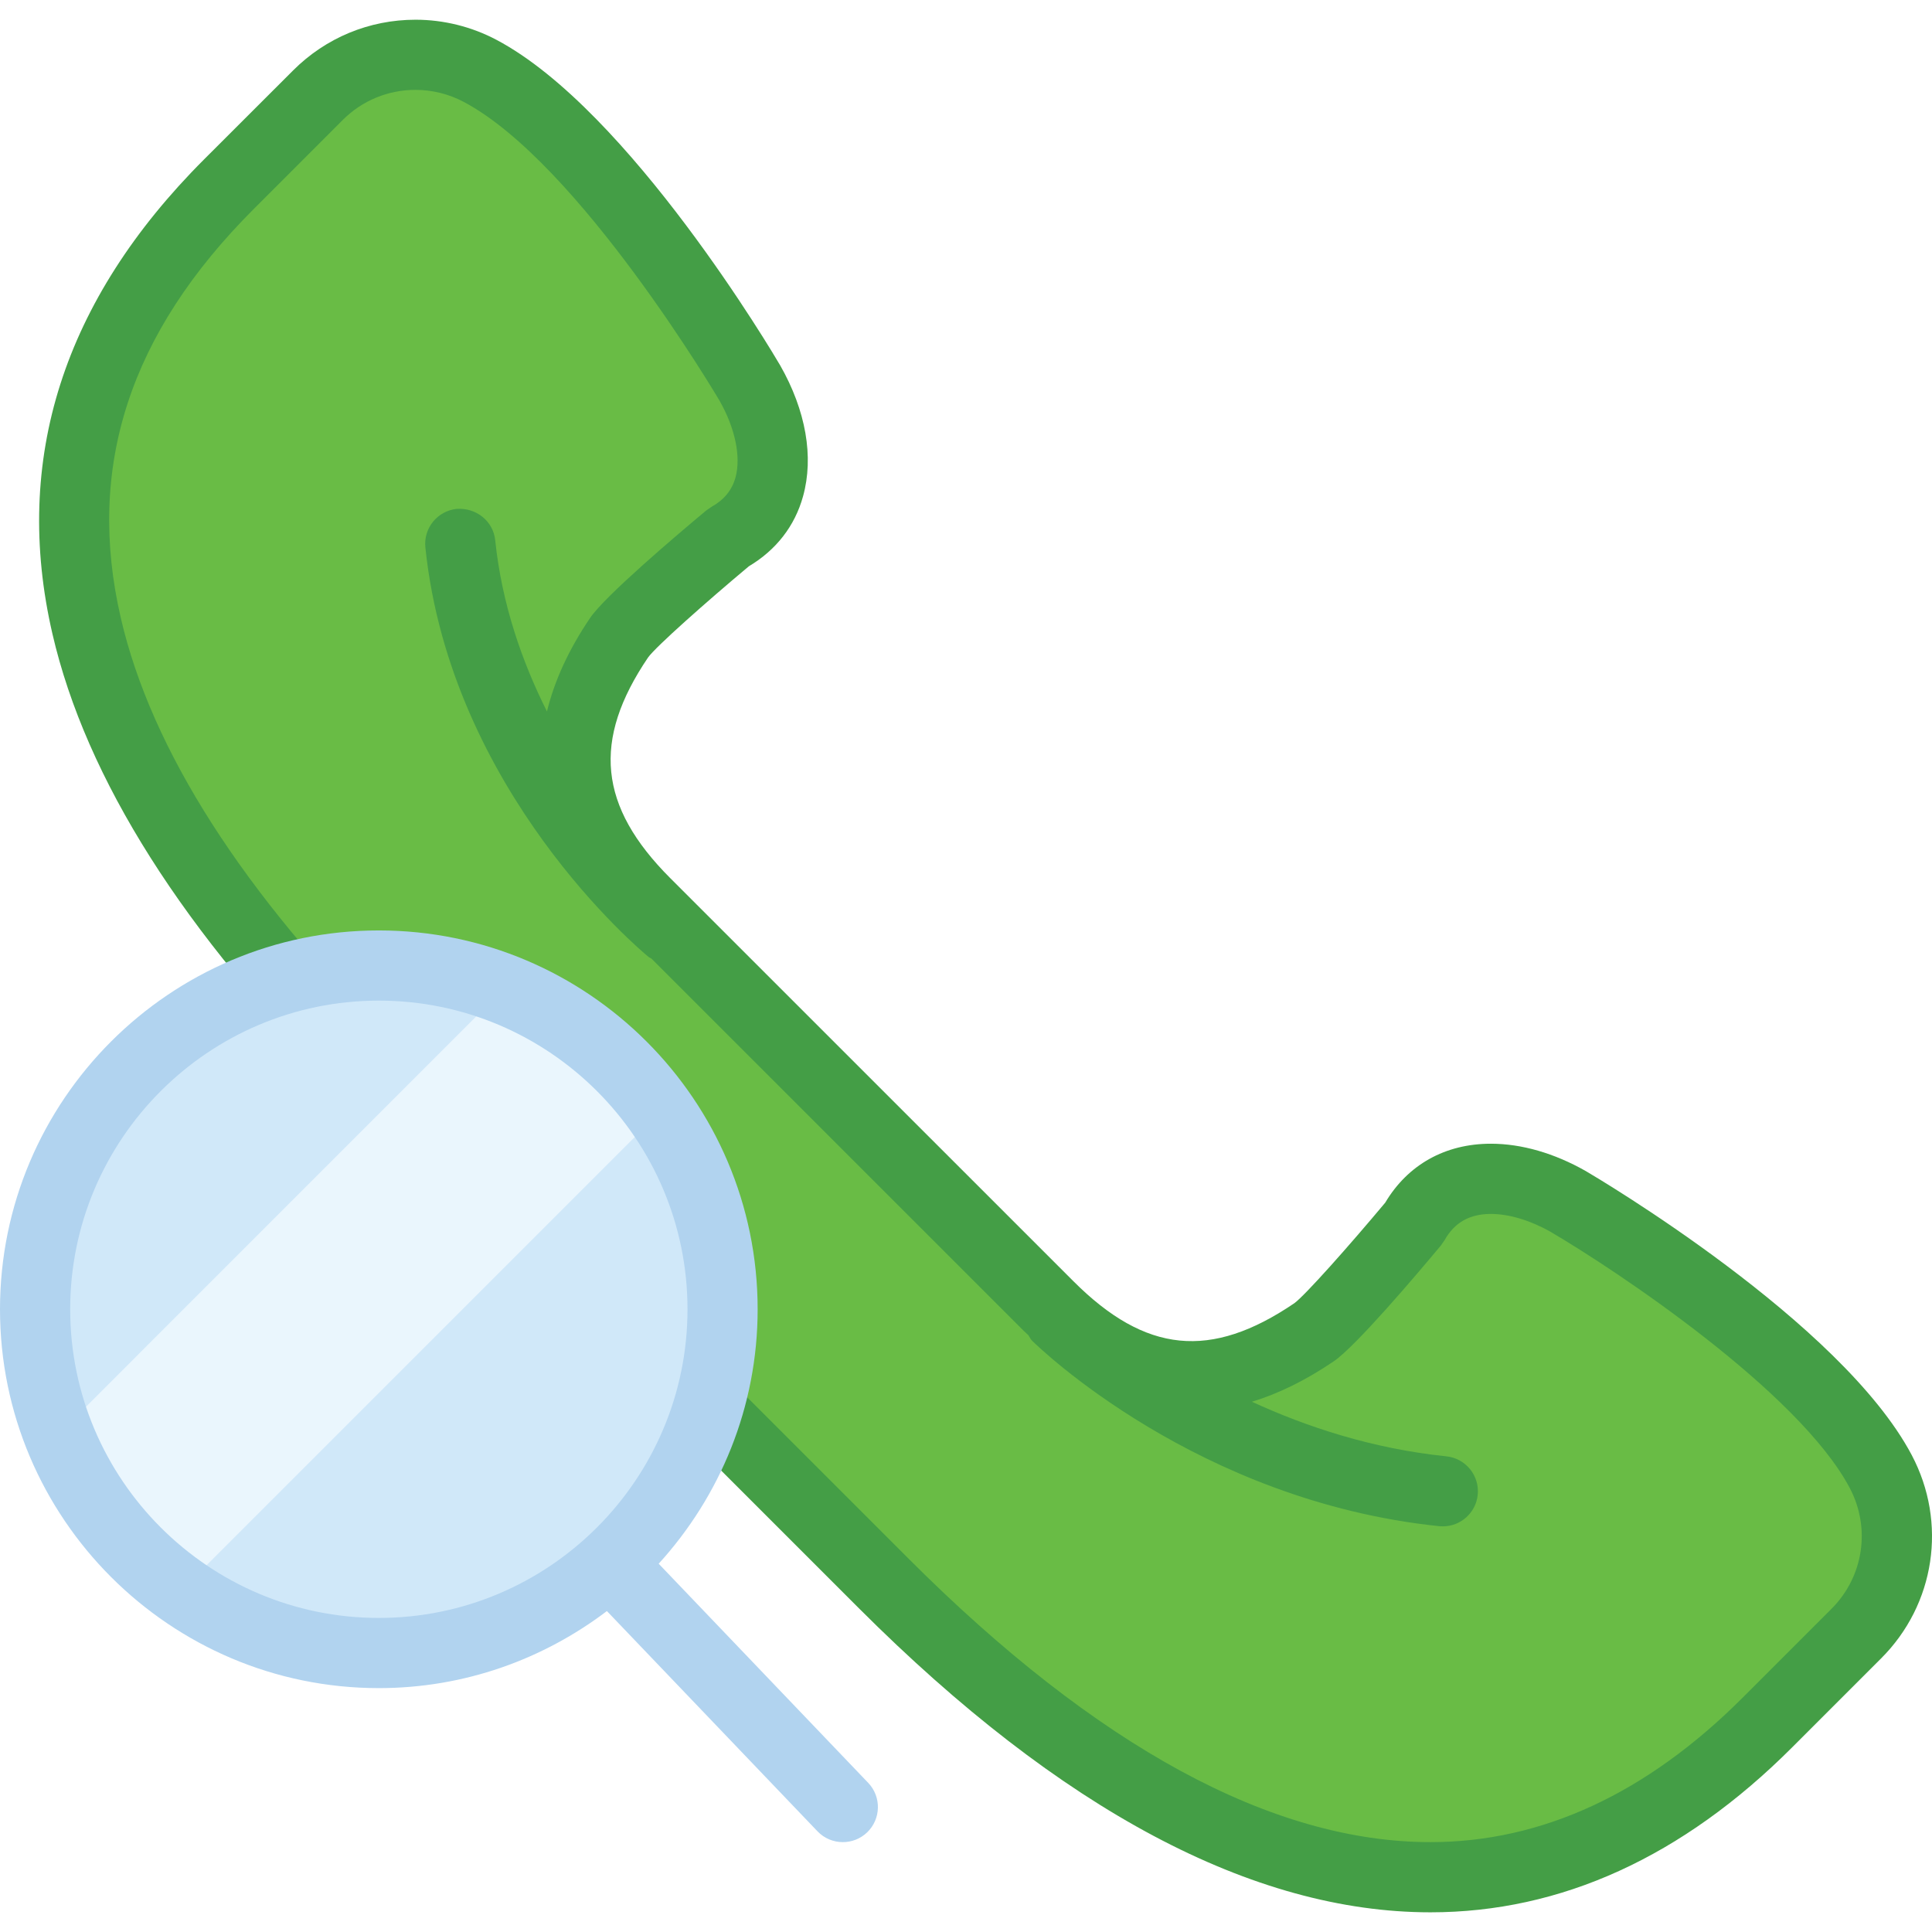
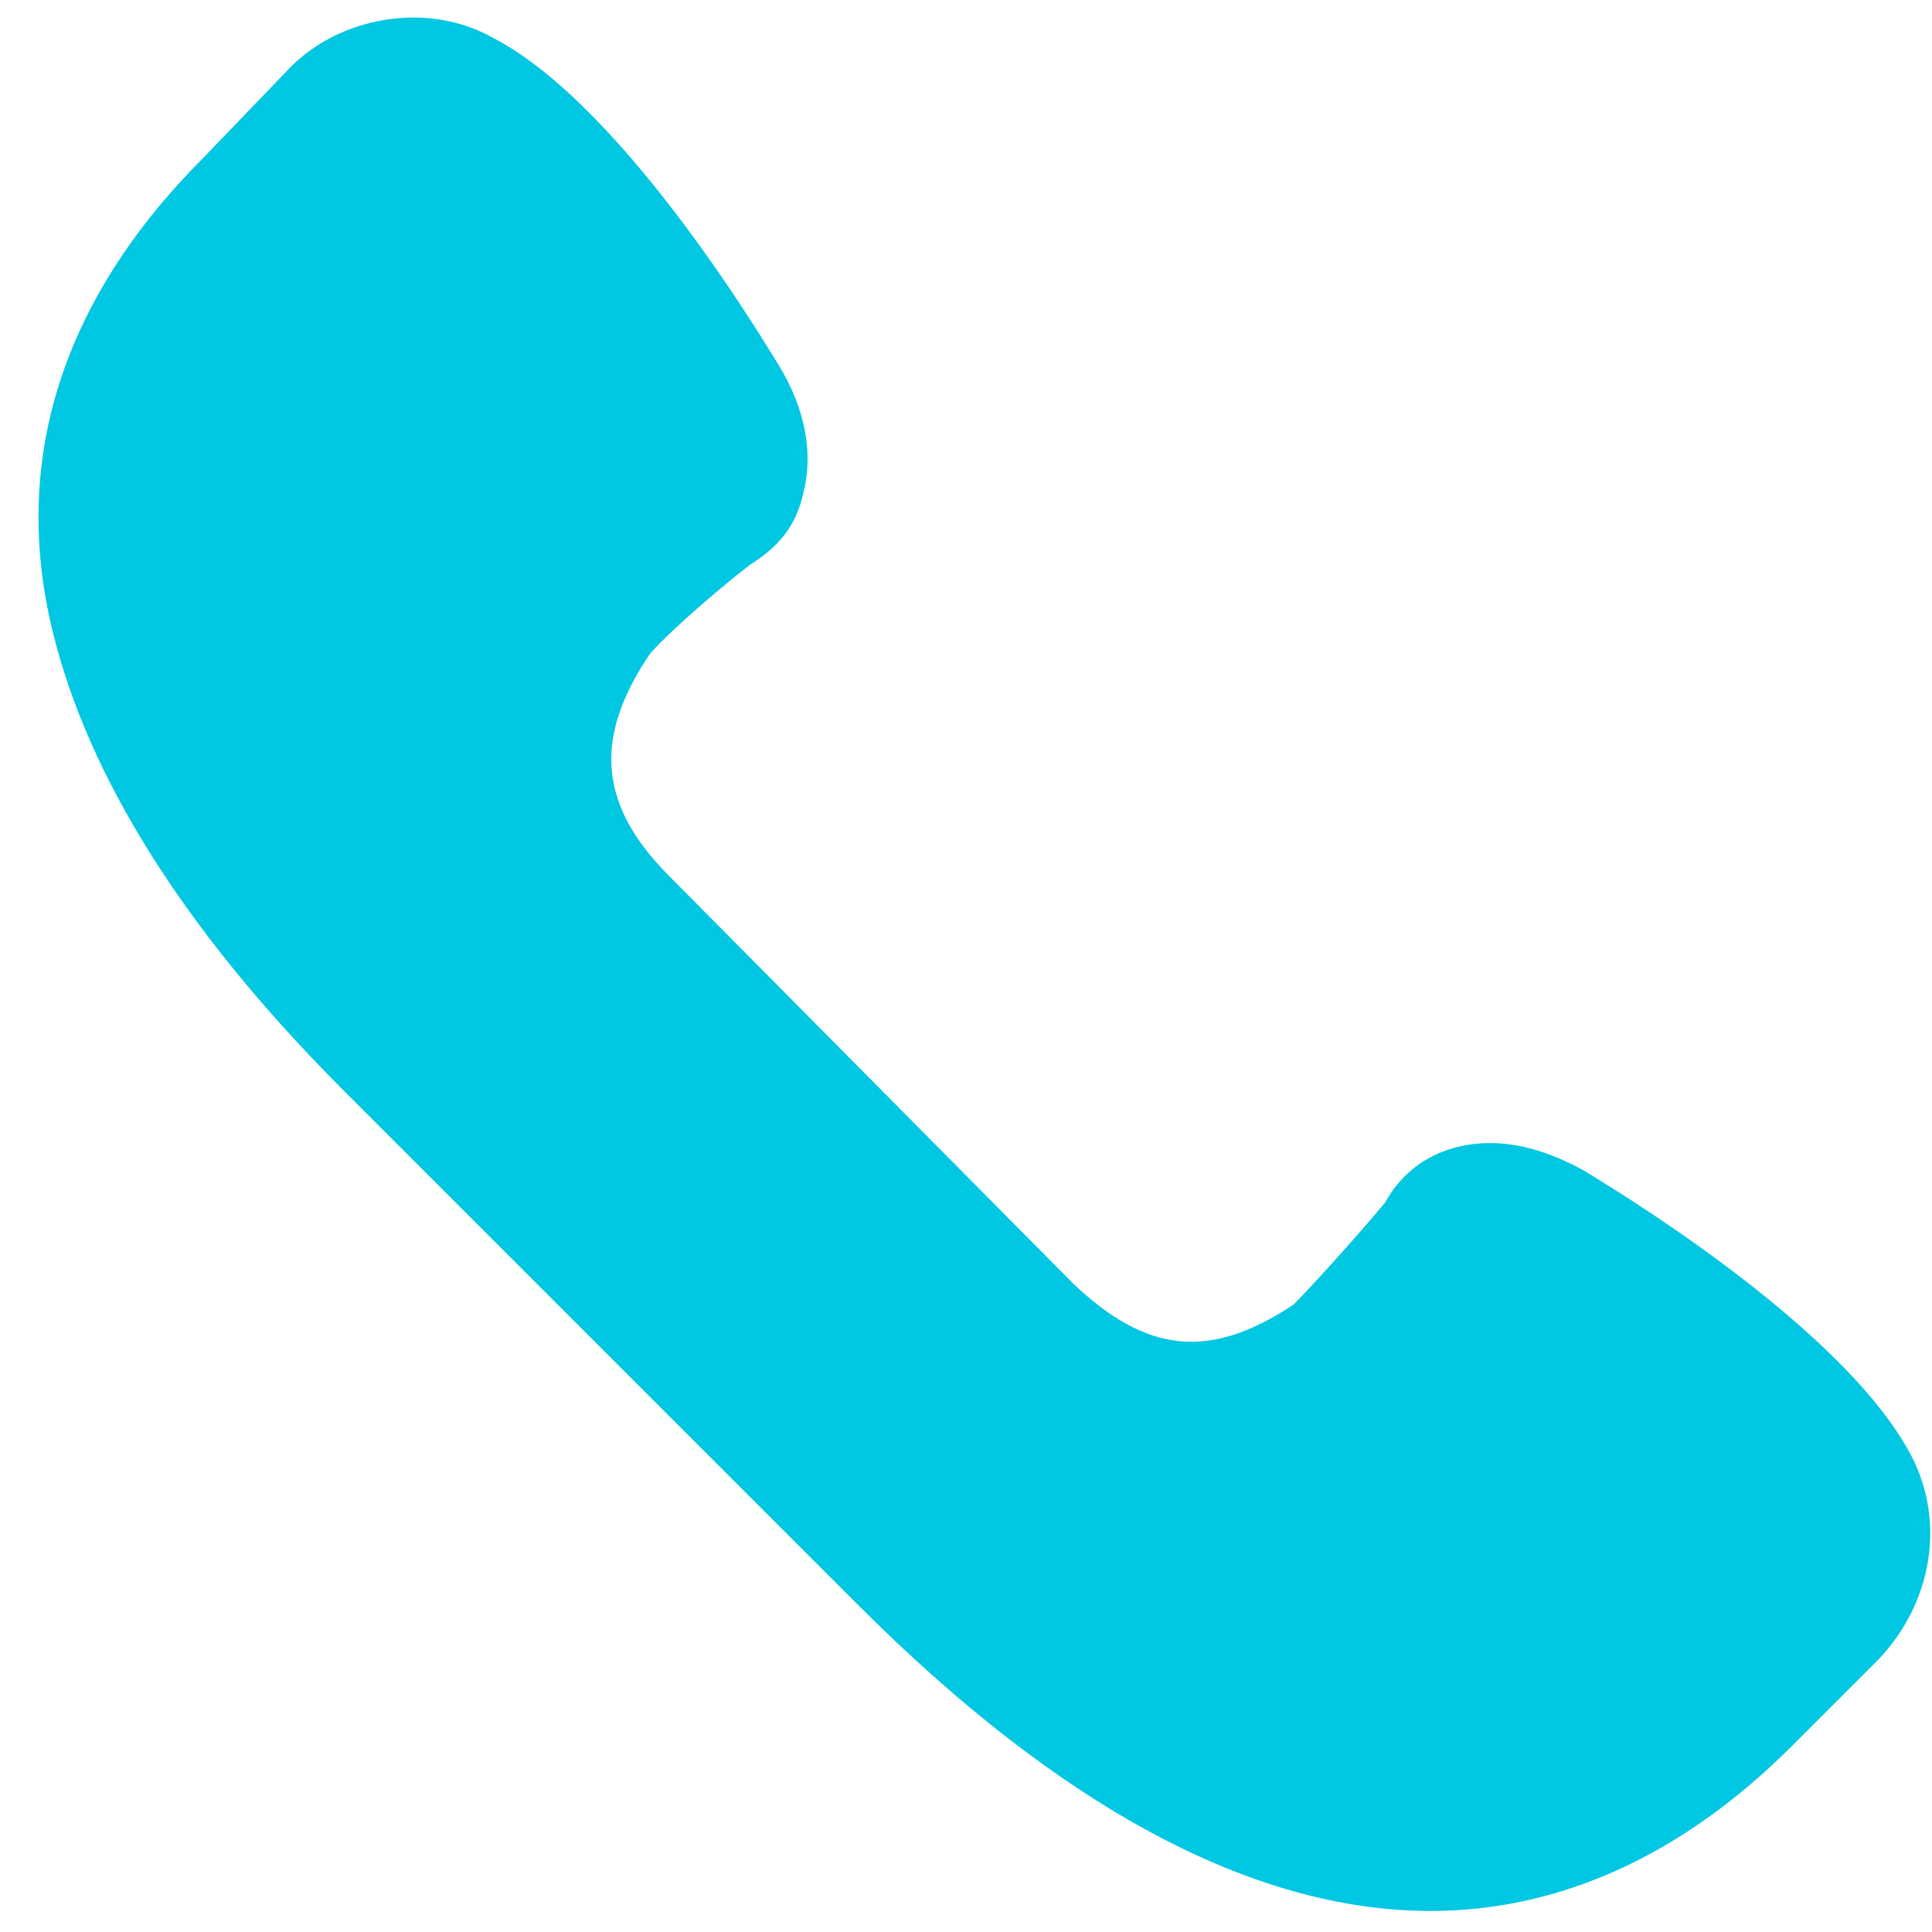
- <svg xmlns="http://www.w3.org/2000/svg" version="1.1" id="Capa_1" x="0px" y="0px" viewBox="0 0 55.057 55.057" style="enable-background:new 0 0 55.057 55.057;" xml:space="preserve">
+ <svg xmlns="http://www.w3.org/2000/svg" version="1.1" id="Capa_1" x="0px" y="0px" viewBox="0 0 55.1 55.1" style="enable-background:new 0 0 55.1 55.1;" xml:space="preserve">
+   <style type="text/css">
+ 	.st0{fill:#00C7E2;}
+ </style>
  <g>
    <g>
-       <path style="fill:#69BC45;" d="M53.595,41.933c-1.898-3.587-8.899-7.69-8.899-7.69c-1.584-0.903-3.495-1.004-4.399,0.606    c0,0-2.274,2.728-2.853,3.12c-2.643,1.791-5.091,1.722-7.562-0.75l-5.743-5.743l-5.743-5.743c-2.472-2.472-2.541-4.919-0.75-7.562    c0.392-0.579,3.12-2.853,3.12-2.853c1.609-0.904,1.509-2.815,0.606-4.399c0,0-4.103-7.001-7.69-8.899    c-1.526-0.808-3.4-0.526-4.621,0.695L6.522,5.25c-8.045,8.045-4.084,17.129,3.961,25.174l7.353,7.353l7.353,7.353    c8.045,8.045,17.129,12.007,25.174,3.961l2.537-2.537C54.121,45.333,54.403,43.459,53.595,41.933z" />
-       <path style="fill:#449E46;" d="M54.479,41.465c-2.008-3.796-8.981-7.912-9.287-8.092c-0.896-0.51-1.831-0.78-2.706-0.78    c-1.301,0-2.366,0.596-3.011,1.68c-1.02,1.22-2.286,2.646-2.592,2.867c-2.376,1.612-4.237,1.429-6.294-0.629L19.101,25.025    c-2.044-2.045-2.232-3.928-0.632-6.29c0.224-0.31,1.65-1.575,2.871-2.597c0.778-0.463,1.312-1.15,1.545-1.995    c0.312-1.122,0.082-2.444-0.652-3.731c-0.173-0.296-4.29-7.27-8.085-9.277c-0.708-0.375-1.506-0.573-2.306-0.573    c-1.318,0-2.558,0.514-3.489,1.445L5.815,4.543c-4.014,4.013-5.467,8.562-4.321,13.52c0.956,4.132,3.742,8.529,8.282,13.068    l14.705,14.705c5.746,5.746,11.224,8.66,16.282,8.66c0,0,0,0,0.001,0c3.72,0,7.188-1.581,10.305-4.698l2.537-2.537    C55.148,45.721,55.498,43.392,54.479,41.465z M52.193,45.847l-2.537,2.537c-2.729,2.729-5.72,4.112-8.891,4.112c0,0,0,0,0,0    c-4.509,0-9.512-2.717-14.869-8.074L11.191,29.717c-4.271-4.271-6.878-8.344-7.748-12.105c-0.995-4.3,0.244-8.112,3.786-11.654    L9.766,3.42c0.554-0.554,1.291-0.859,2.075-0.859c0.476,0,0.949,0.118,1.371,0.341c3.294,1.743,7.256,8.454,7.29,8.511    c0.449,0.787,0.62,1.608,0.457,2.196c-0.1,0.36-0.323,0.633-0.683,0.835l-0.151,0.104c-0.853,0.711-2.882,2.433-3.308,3.061    c-0.612,0.904-1.018,1.793-1.23,2.666c-0.711-1.418-1.286-3.061-1.475-4.881c-0.057-0.548-0.546-0.931-1.098-0.892    c-0.549,0.058-0.949,0.549-0.892,1.099c0.722,6.953,6.129,11.479,6.359,11.668c0.025,0.021,0.056,0.029,0.082,0.047l10.611,10.61    c0.044,0.044,0.09,0.083,0.134,0.126c0.036,0.053,0.059,0.111,0.106,0.157c0.189,0.187,4.704,4.567,11.599,5.283    c0.035,0.003,0.07,0.005,0.104,0.005c0.506,0,0.94-0.383,0.994-0.896c0.057-0.55-0.342-1.041-0.892-1.099    c-2.112-0.219-3.983-0.838-5.543-1.556c0.762-0.231,1.538-0.614,2.328-1.149c0.628-0.425,2.35-2.455,3.061-3.308l0.104-0.151    c0.281-0.5,0.712-0.744,1.317-0.744c0.52,0,1.129,0.185,1.705,0.512c1.879,1.102,7.072,4.559,8.521,7.296    C53.317,43.546,53.109,44.931,52.193,45.847z" />
-     </g>
-     <g>
-       <circle style="fill:#D0E8F9;" cx="10.796" cy="37.311" r="9.796" />
-       <path style="fill:#EAF6FD;" d="M14.348,28.189L1.675,40.863c0.706,1.81,1.93,3.357,3.495,4.459l13.638-13.638    C17.706,30.119,16.158,28.895,14.348,28.189z" />
-       <path style="fill:#B1D3EF;" d="M24.741,50.806l-5.97-6.244c1.746-1.919,2.82-4.458,2.82-7.251c0-5.953-4.843-10.796-10.796-10.796    S0,31.358,0,37.311s4.843,10.796,10.796,10.796c2.442,0,4.689-0.824,6.499-2.196l6.001,6.276c0.196,0.206,0.459,0.309,0.723,0.309    c0.249,0,0.497-0.092,0.691-0.277C25.108,51.838,25.123,51.205,24.741,50.806z M2,37.311c0-4.85,3.946-8.796,8.796-8.796    s8.796,3.946,8.796,8.796s-3.946,8.796-8.796,8.796S2,42.161,2,37.311z" />
+       <path class="st0" d="M53.6,41.9c-1.9-3.6-8.9-7.7-8.9-7.7c-1.6-0.9-3.5-1-4.4,0.6c0,0-2.3,2.7-2.9,3.1c-2.6,1.8-5.1,1.7-7.6-0.8    l-5.7-5.7l-5.7-5.7c-2.5-2.5-2.5-4.9-0.8-7.6c0.4-0.6,3.1-2.9,3.1-2.9c1.6-0.9,1.5-2.8,0.6-4.4c0,0-4.1-7-7.7-8.9    c-1.5-0.8-3.4-0.5-4.6,0.7L6.5,5.3c-8,8-4.1,17.1,4,25.2l7.4,7.4l7.4,7.4c8,8,17.1,12,25.2,4l2.5-2.5    C54.1,45.3,54.4,43.5,53.6,41.9z" />
+       <path class="st0" d="M54.5,41.5c-2-3.8-9-7.9-9.3-8.1c-0.9-0.5-1.8-0.8-2.7-0.8c-1.3,0-2.4,0.6-3,1.7c-1,1.2-2.3,2.6-2.6,2.9    c-2.4,1.6-4.2,1.4-6.3-0.6L19.1,25c-2-2-2.2-3.9-0.6-6.3c0.2-0.3,1.6-1.6,2.9-2.6c0.8-0.5,1.3-1.1,1.5-2c0.3-1.1,0.1-2.4-0.7-3.7    c-0.2-0.3-4.3-7.3-8.1-9.3c-0.7-0.4-1.5-0.6-2.3-0.6c-1.3,0-2.6,0.5-3.5,1.4L5.8,4.5c-4,4-5.5,8.6-4.3,13.5    c1,4.1,3.7,8.5,8.3,13.1l14.7,14.7c5.7,5.7,11.2,8.7,16.3,8.7c0,0,0,0,0,0c3.7,0,7.2-1.6,10.3-4.7l2.5-2.5    C55.1,45.7,55.5,43.4,54.5,41.5z" />
    </g>
  </g>
-   <g>
- </g>
-   <g>
- </g>
-   <g>
- </g>
-   <g>
- </g>
-   <g>
- </g>
-   <g>
- </g>
-   <g>
- </g>
-   <g>
- </g>
-   <g>
- </g>
-   <g>
- </g>
-   <g>
- </g>
-   <g>
- </g>
-   <g>
- </g>
-   <g>
- </g>
-   <g>
- </g>
</svg>
